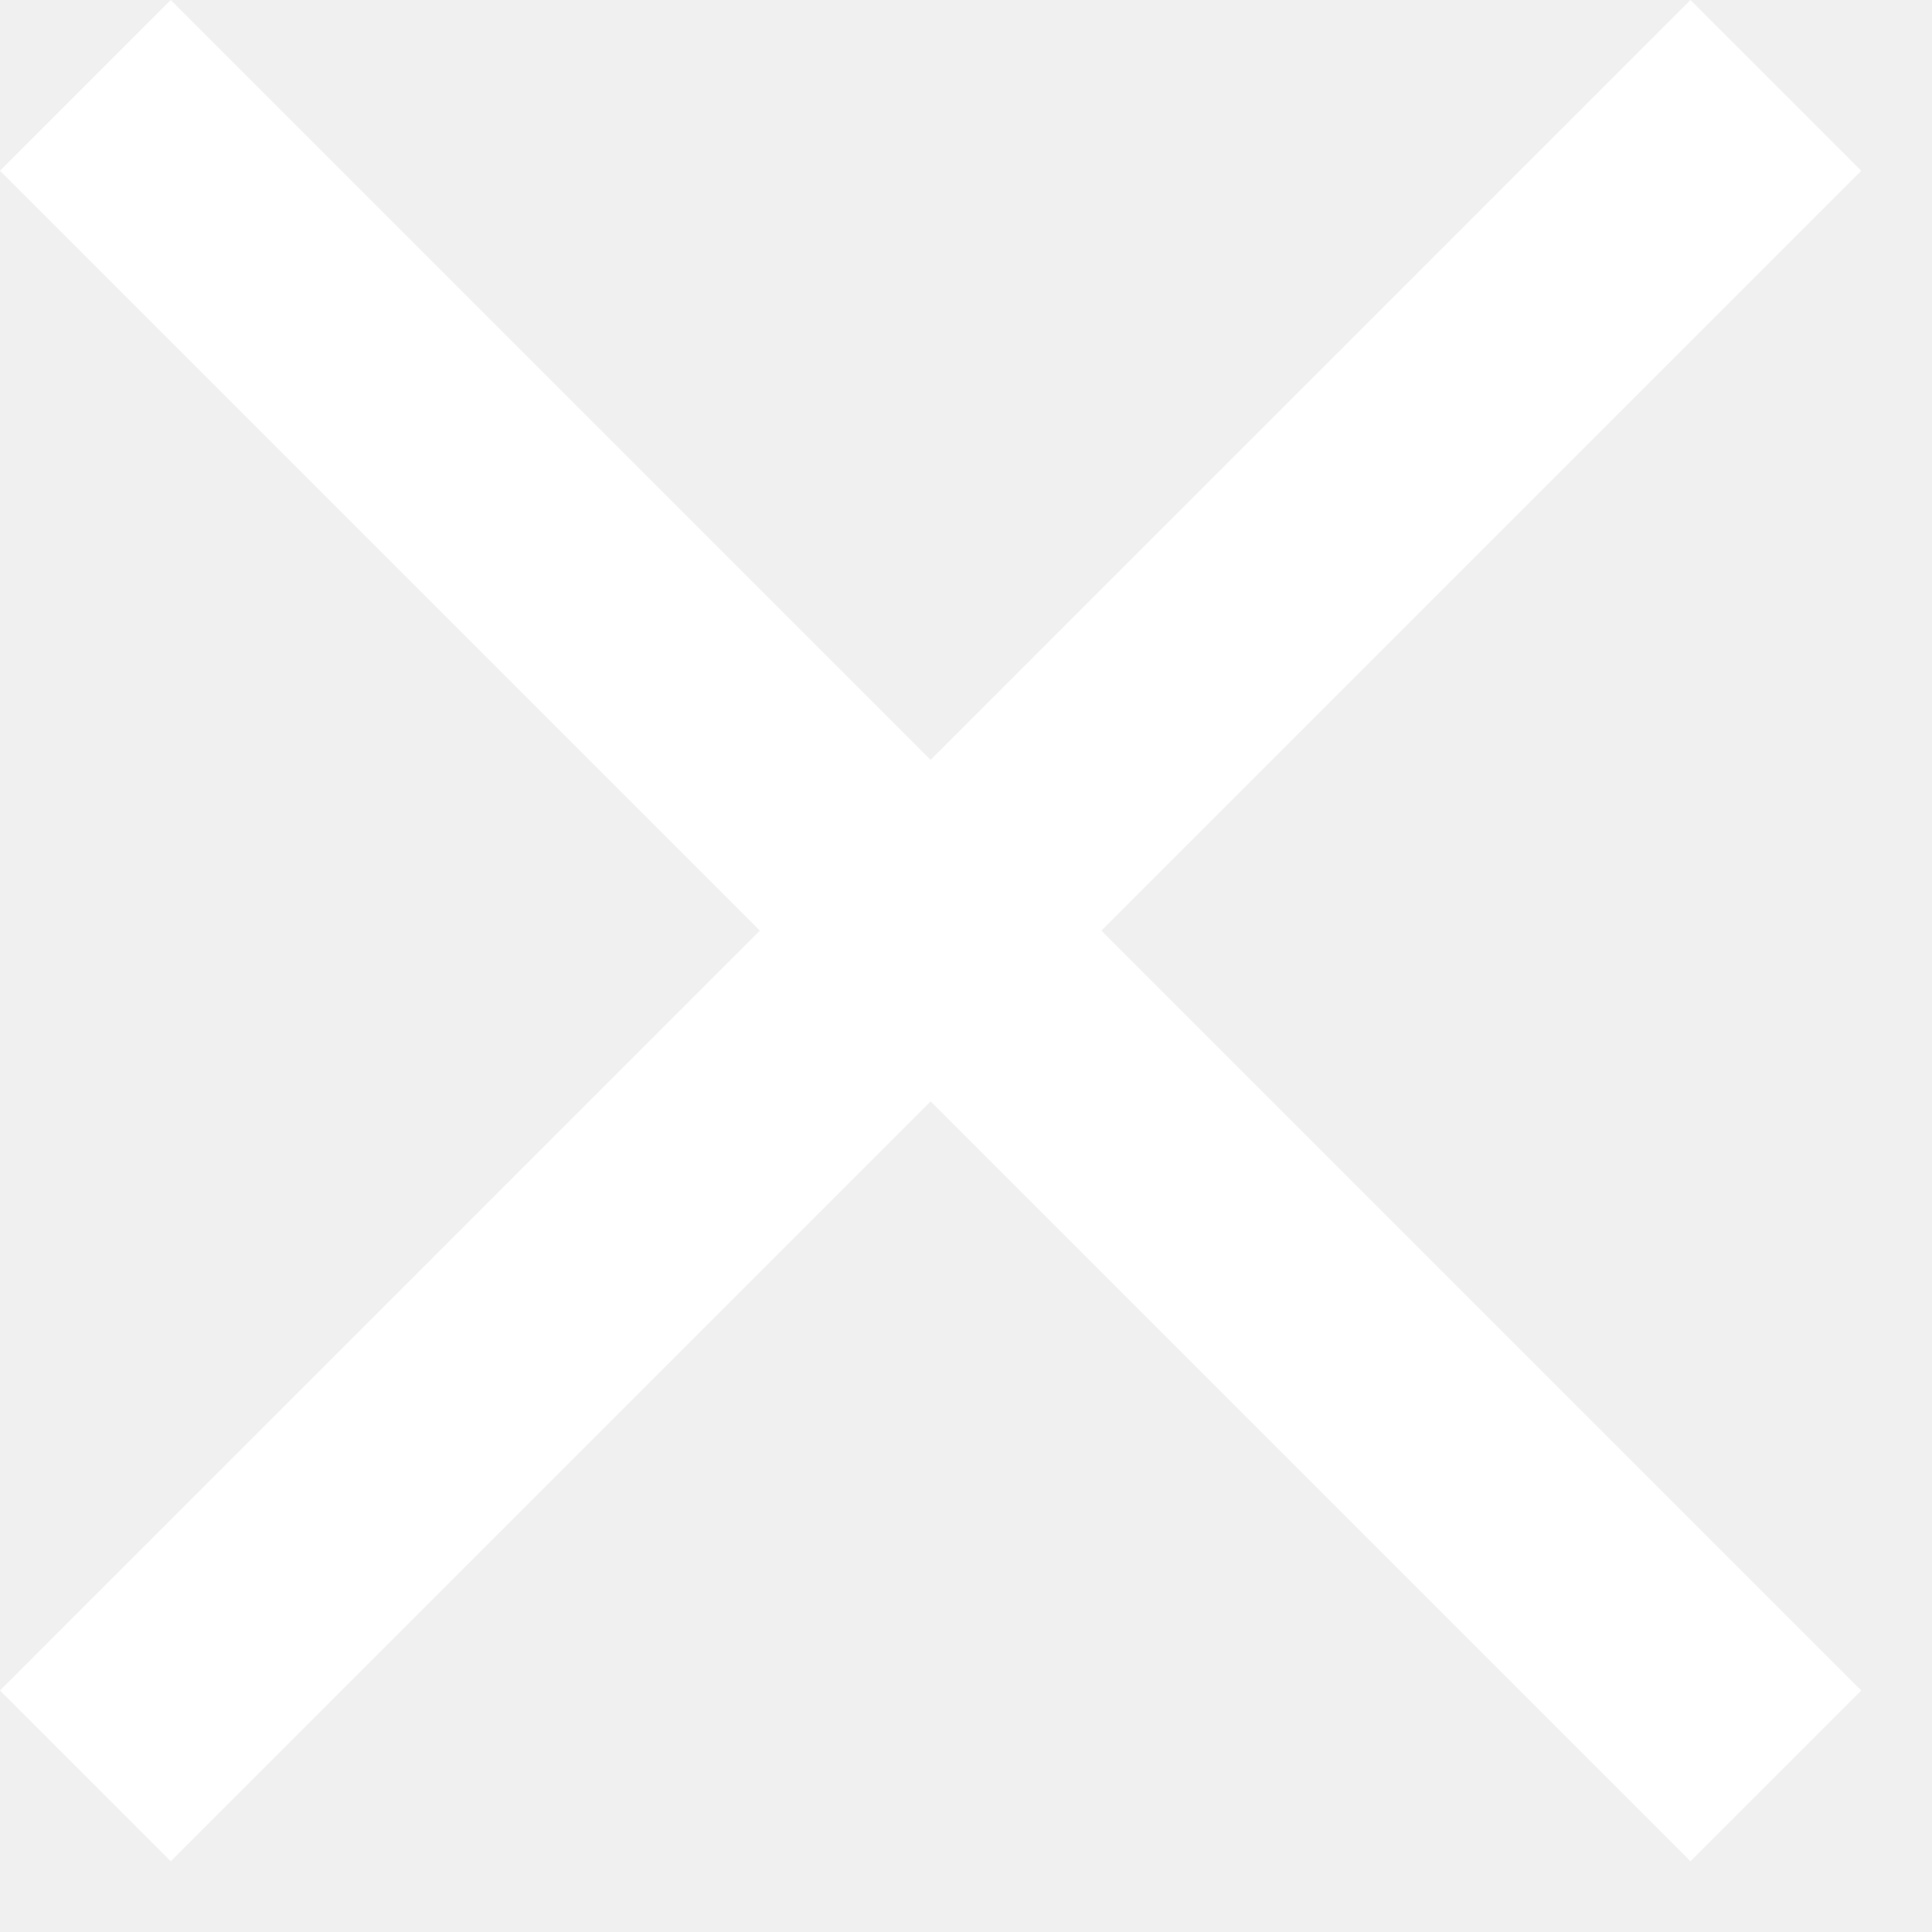
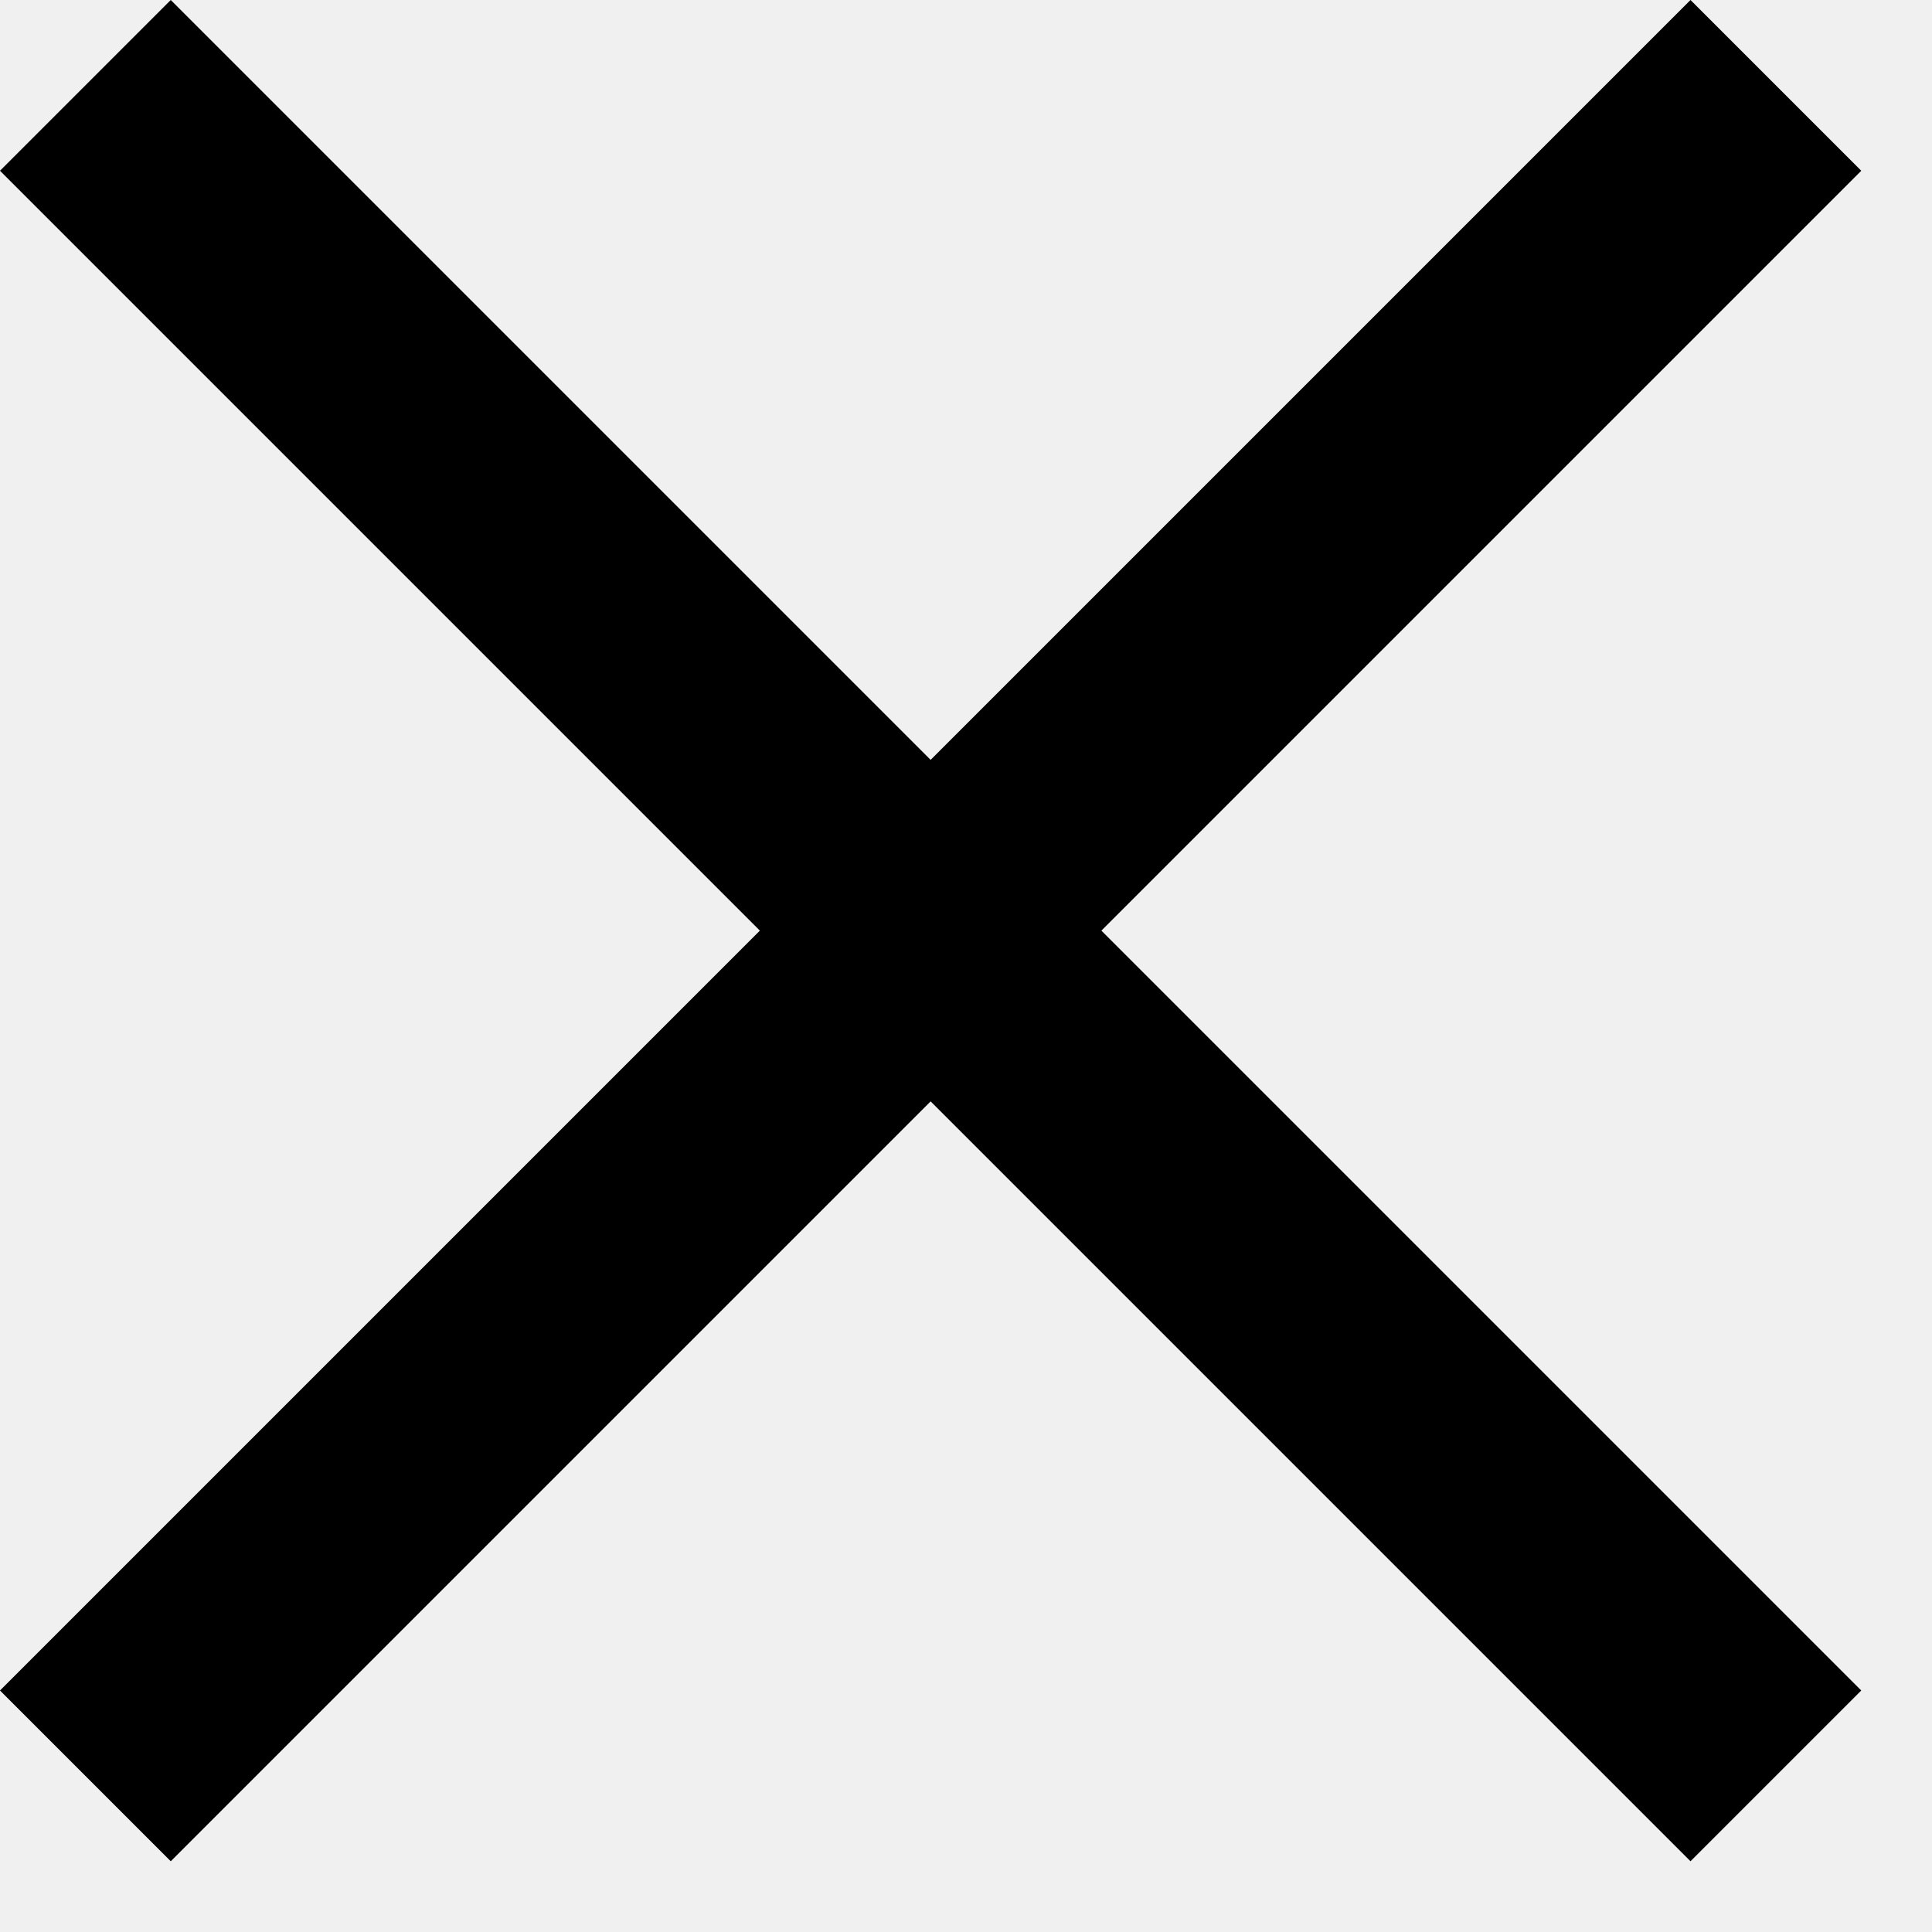
<svg xmlns="http://www.w3.org/2000/svg" width="16" height="16" viewBox="0 0 16 16" fill="none">
-   <path d="M14.707 0.707L0.707 14.707M0.707 0.707L14.707 14.707" stroke="white" stroke-width="2" />
+   <path d="M14.707 0.707L0.707 14.707M0.707 0.707L14.707 14.707" stroke="currentColor" stroke-width="2" />
</svg>
